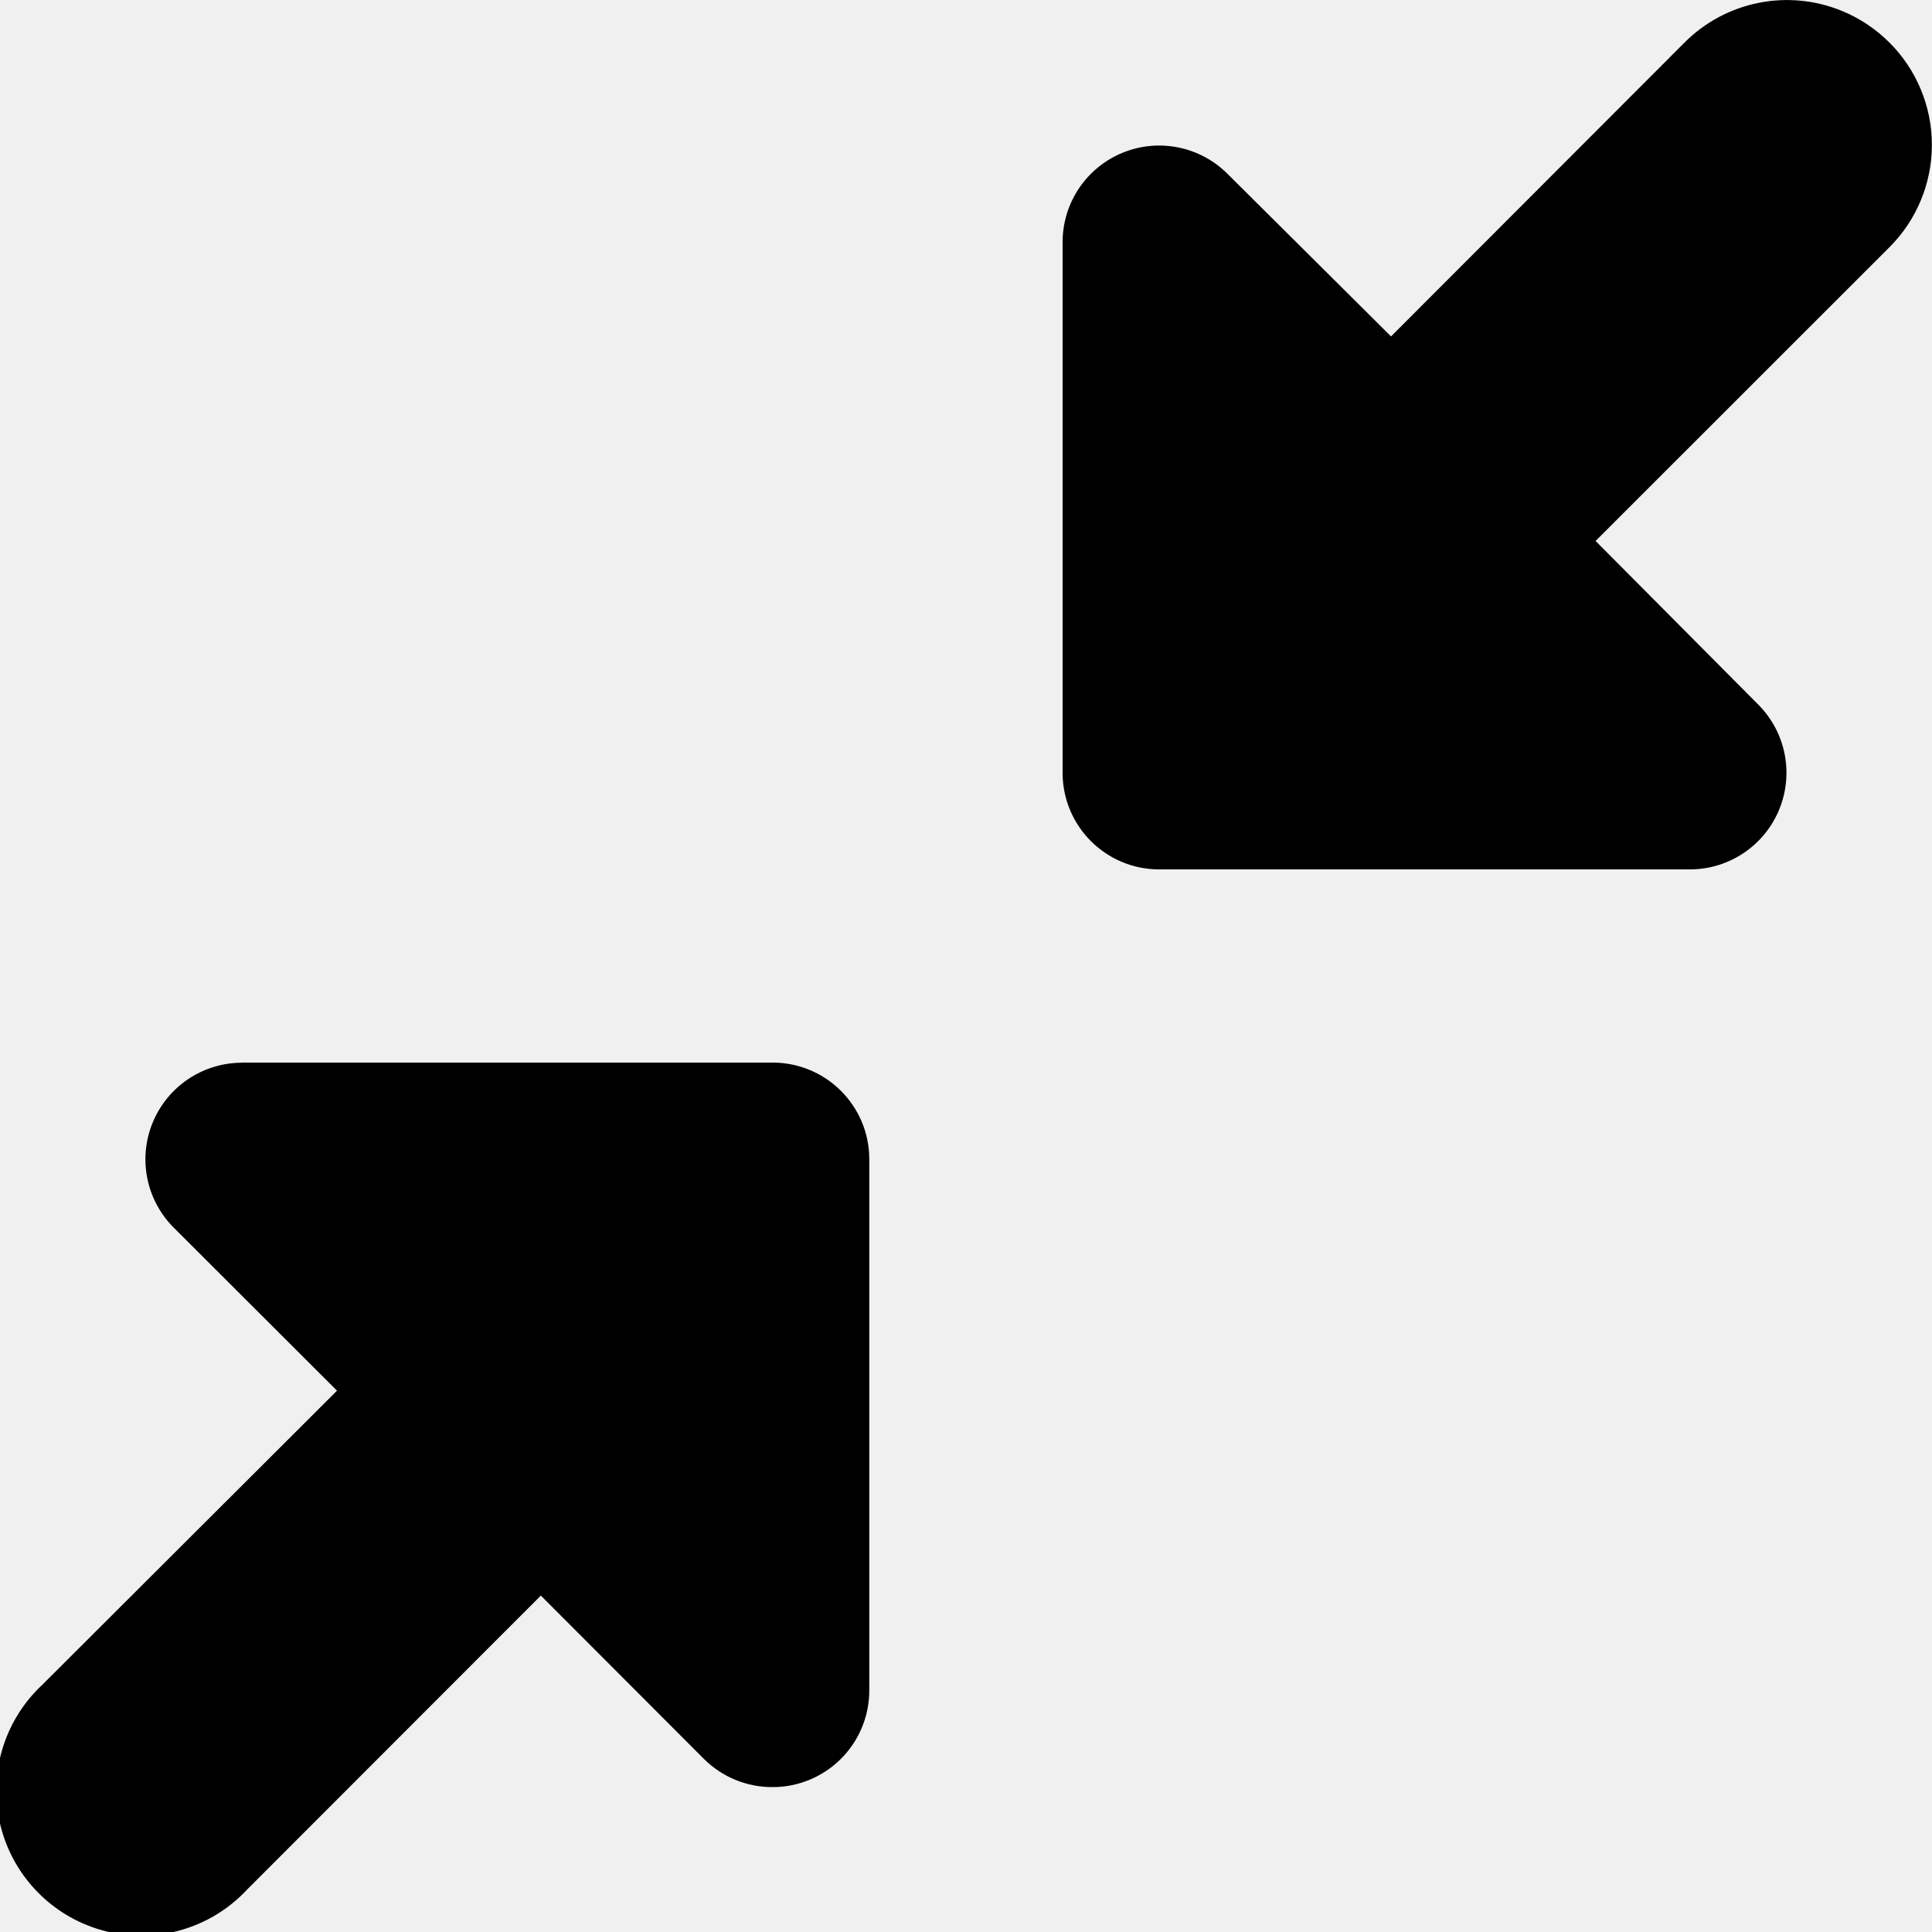
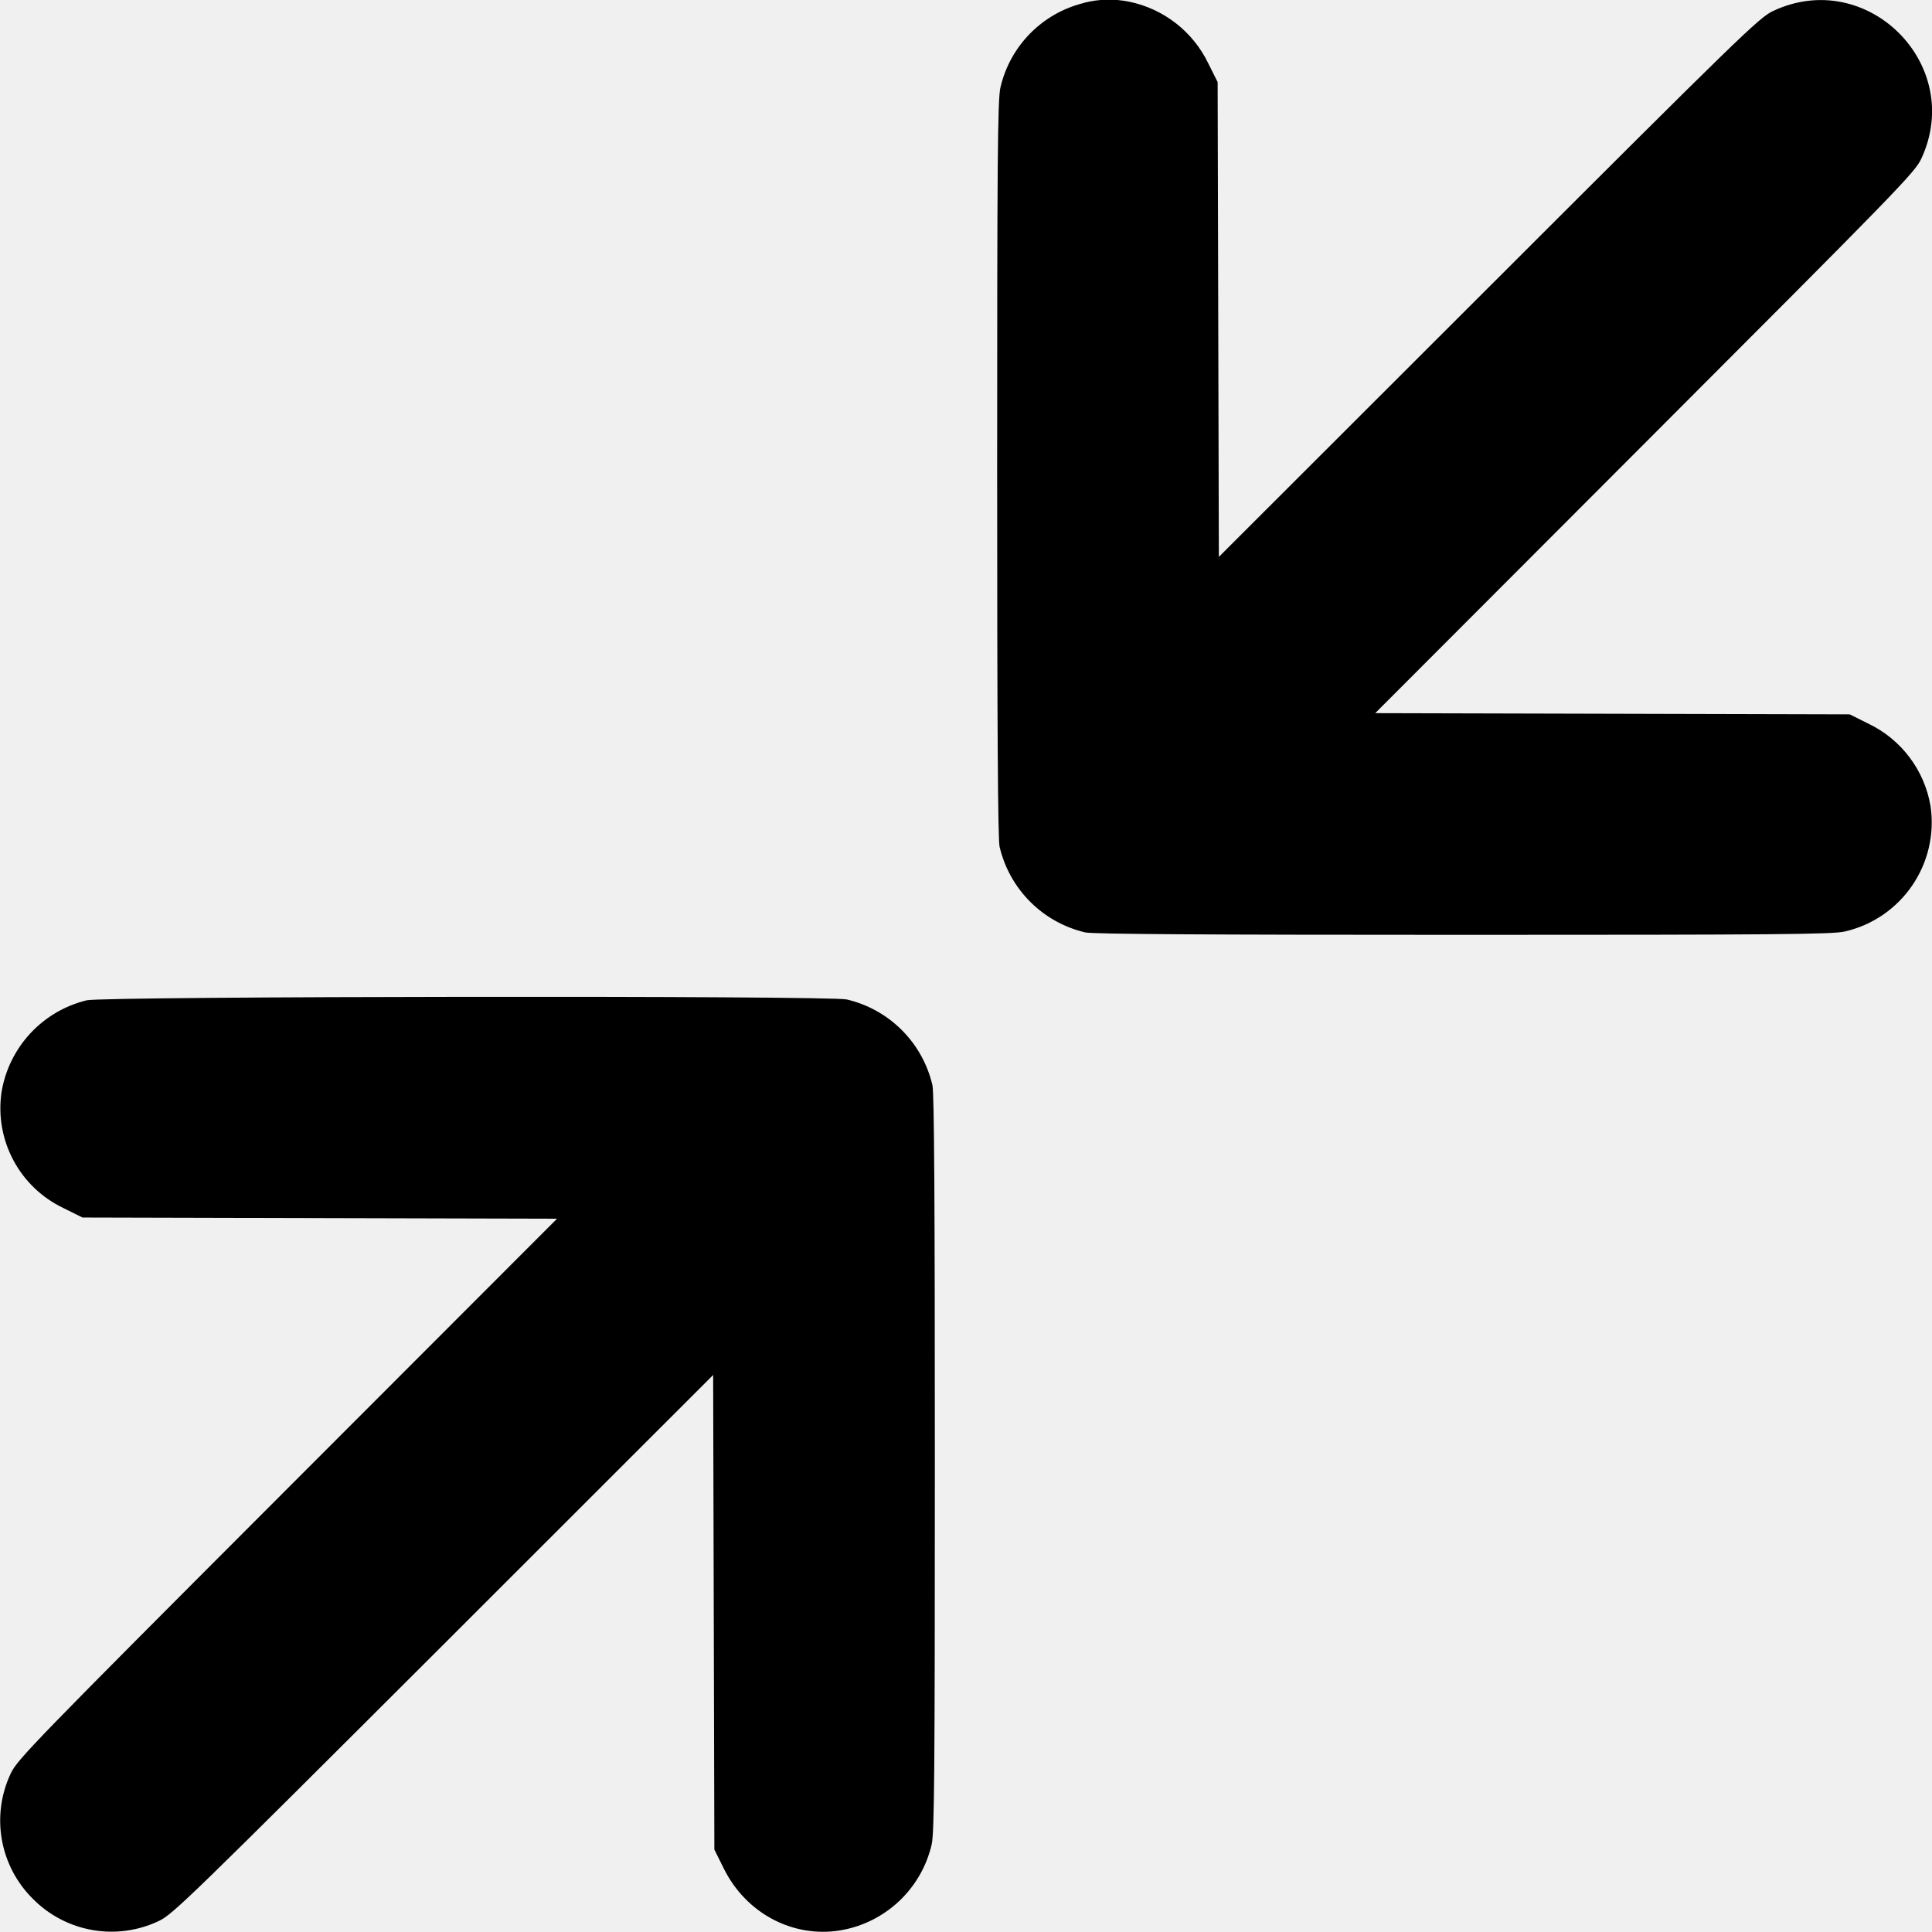
- <svg xmlns="http://www.w3.org/2000/svg" viewBox="0 0 16 16" fill="none">
-   <g clip-path="url(#clip0_8874_15278)">
-     <path fill-rule="evenodd" clip-rule="evenodd" d="M15.258.092c.145.06.278.149.389.26a1.197 1.197 0 0 1 .352.848 1.197 1.197 0 0 1-.352.848L13.214 4.48l1.346 1.354a.8.8 0 0 1-.56 1.366h-4.4a.8.8 0 0 1-.8-.8V2a.8.8 0 0 1 1.366-.56l1.354 1.346L13.951.352a1.198 1.198 0 0 1 1.307-.26ZM1.999 8.8h4.4a.8.8 0 0 1 .8.8V14a.8.8 0 0 1-.494.739.789.789 0 0 1-.306.061.8.8 0 0 1-.57-.234l-1.35-1.352-2.432 2.434a1.199 1.199 0 0 1-1.327.295 1.2 1.2 0 0 1-.369-1.991l2.44-2.435-1.352-1.35a.8.8 0 0 1 .56-1.366Z" fill="currentColor" />
+ <svg xmlns="http://www.w3.org/2000/svg" fill="none" viewBox="0 0 16 16">
+   <g clip-path="url(#a)">
+     <path fill="currentColor" fill-rule="evenodd" d="M8.978.024a.939.939 0 0 0-.693.701c-.023.105-.027.594-.027 3.157 0 2.144.006 3.061.02 3.13a.952.952 0 0 0 .71.71c.069.014.986.02 3.13.02 2.563 0 3.052-.004 3.157-.027a.928.928 0 0 0 .713-1.039.928.928 0 0 0-.513-.682l-.156-.078-1.966-.005-1.964-.005 2.232-2.235c2.097-2.099 2.236-2.241 2.29-2.356.364-.779-.448-1.59-1.227-1.224-.113.052-.266.2-2.355 2.288l-2.235 2.233-.005-1.965L10.084.68l-.078-.156a.937.937 0 0 0-.655-.51.832.832 0 0 0-.373.009Zm-8.26 8.26a.94.94 0 0 0-.705.759.916.916 0 0 0 .513.962l.157.078 1.965.005 1.965.005-2.232 2.234C.274 14.436.145 14.57.09 14.685a.912.912 0 0 0 .184 1.042.914.914 0 0 0 1.043.181c.112-.052.265-.201 2.355-2.288l2.234-2.233.005 1.965.005 1.965.078.157c.183.37.57.576.962.513a.936.936 0 0 0 .76-.713c.022-.105.026-.594.026-3.157 0-2.144-.005-3.061-.02-3.13a.951.951 0 0 0-.71-.71C6.857 8.244.87 8.25.718 8.284Z" clip-rule="evenodd" />
  </g>
  <defs>
-     <clipPath id="clip0_8874_15278">
-       <path fill="white" d="M-.001 0h16v16h-16z" />
+     <clipPath id="a">
+       <path fill="#fff" d="M0 0h16v16H0z" />
    </clipPath>
  </defs>
</svg>
